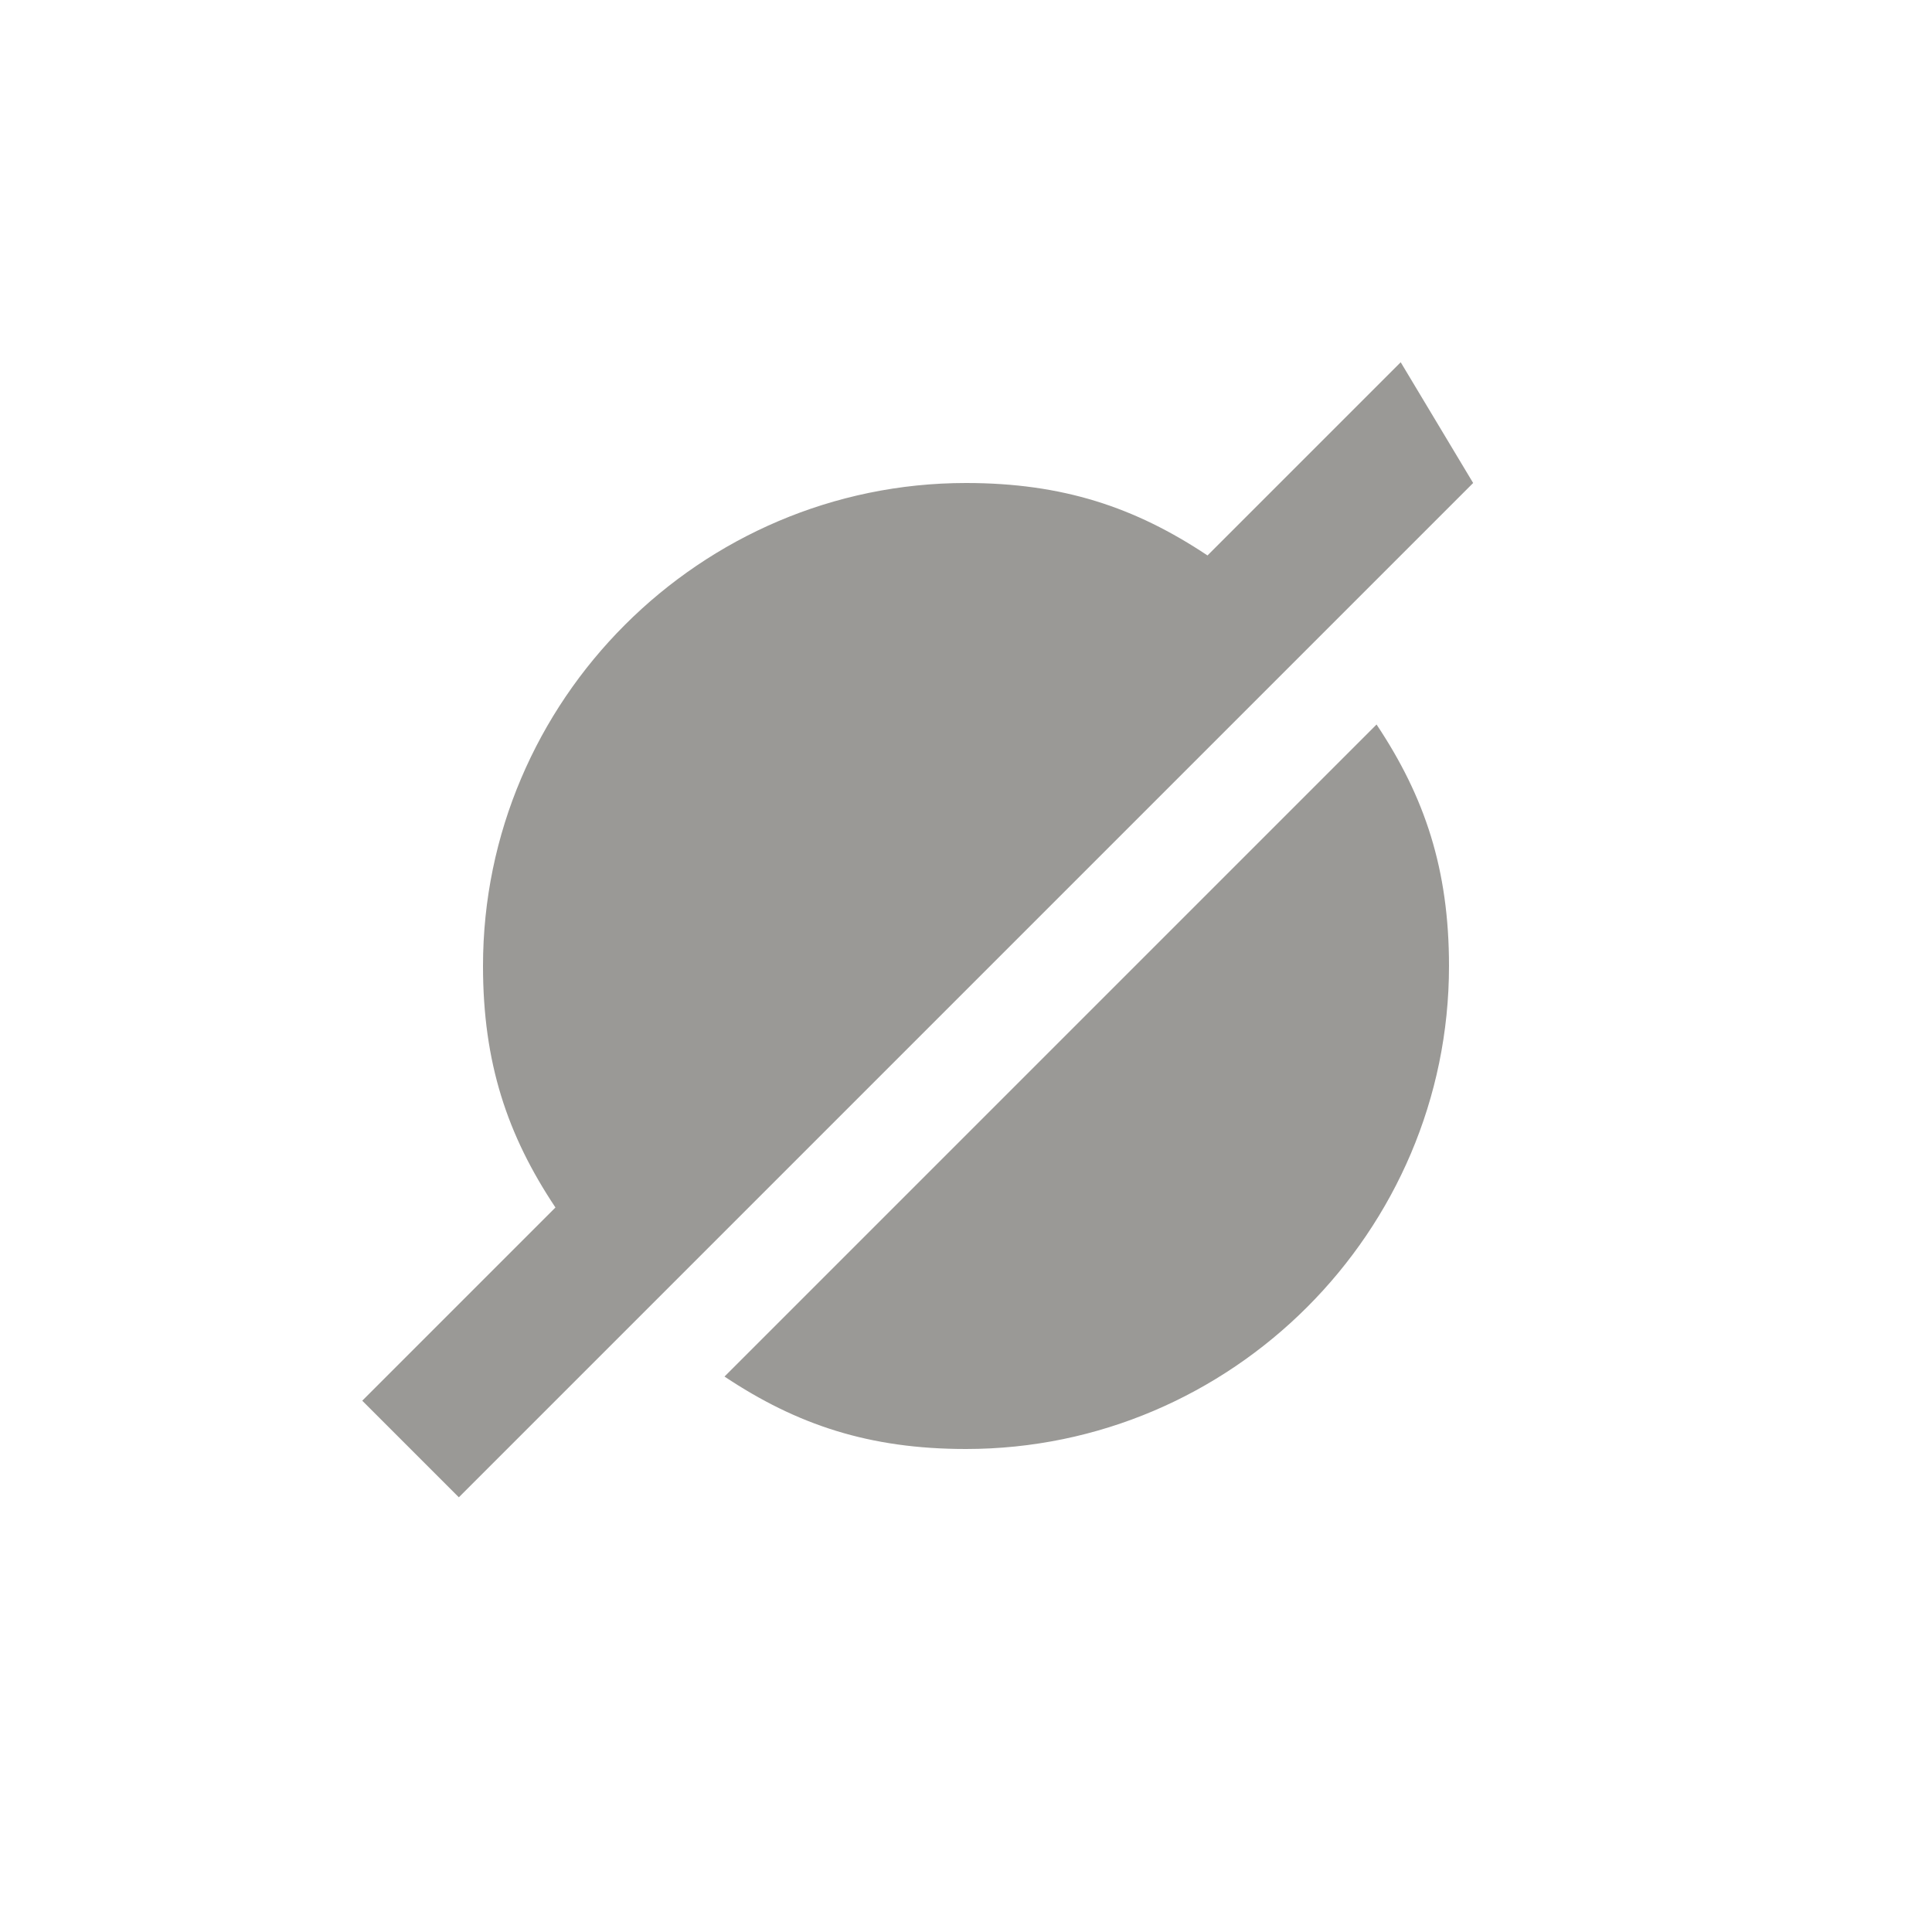
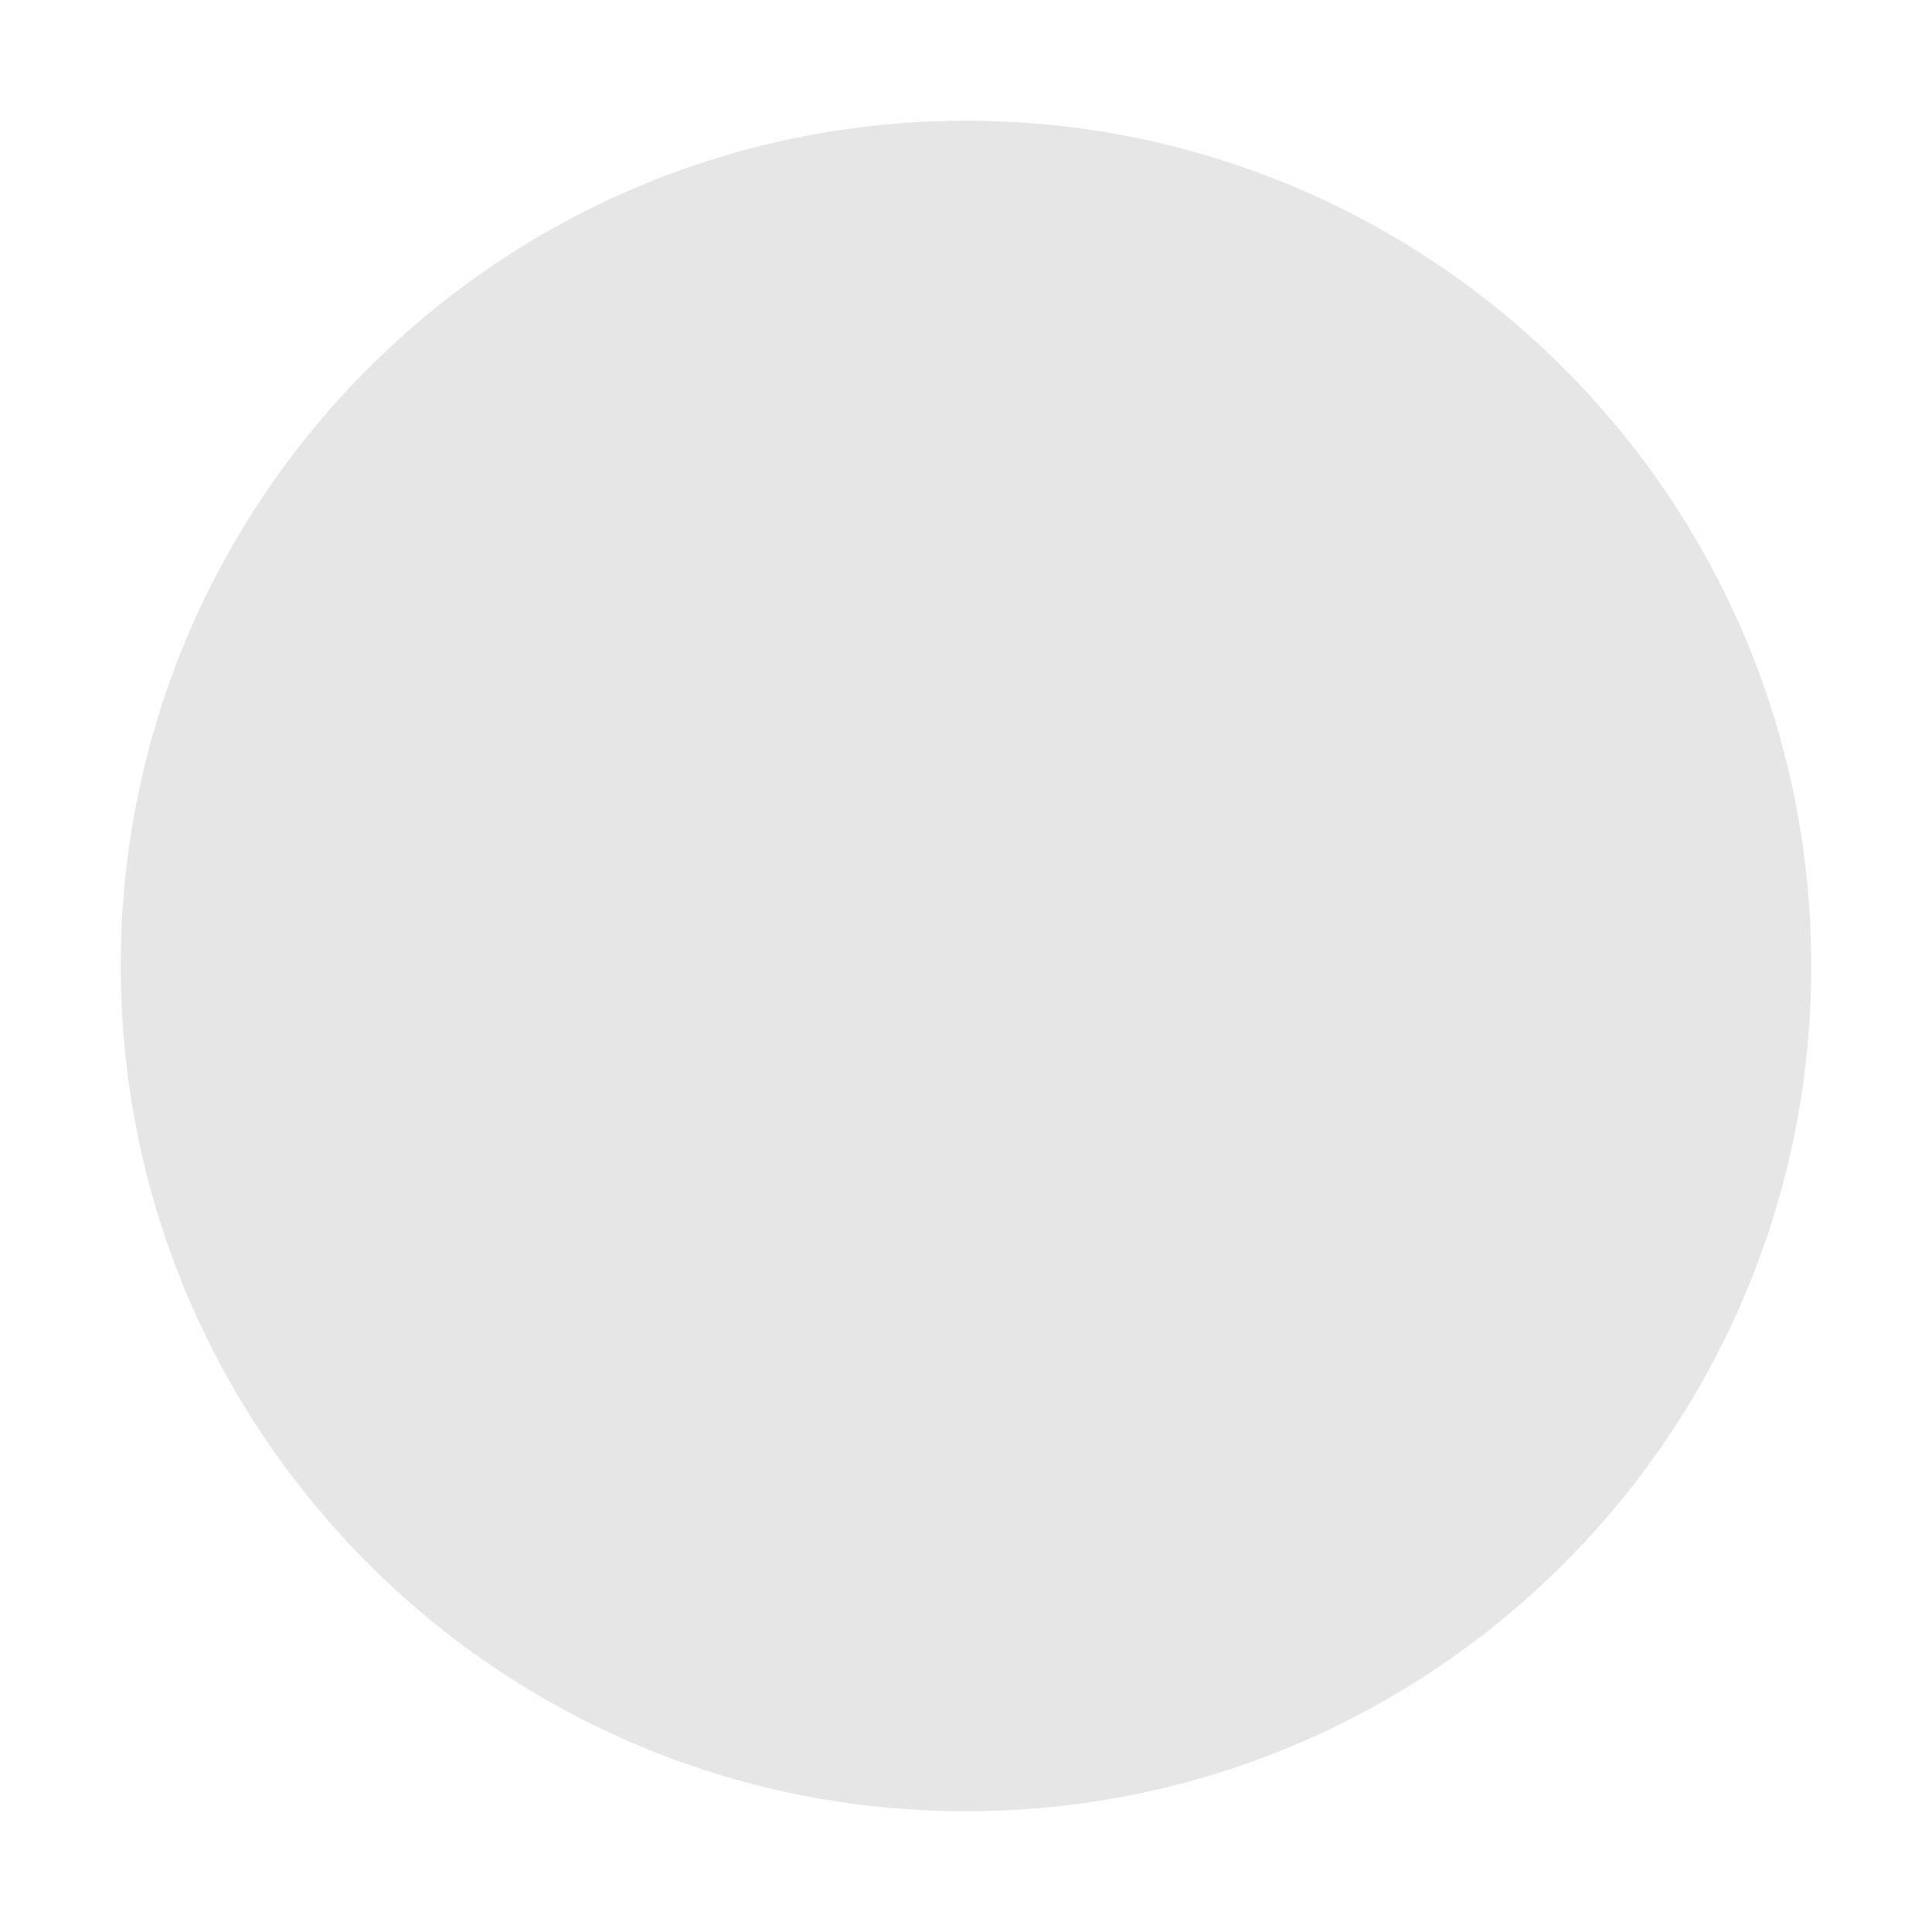
- <svg xmlns="http://www.w3.org/2000/svg" version="1.1" id="svg8" x="0px" y="0px" viewBox="0 0 8 8" style="enable-background:new 0 0 8 8;" xml:space="preserve">
-   <style type="text/css">
- 	.st0{fill:#9a9996;}
- </style>
-   <g>
-     <path class="st0" d="M5.8,1.5L5,2.3C4.7,2.1,4.4,2,4,2C2.9,2,2,2.9,2,4c0,0.4,0.1,0.7,0.3,1L1.5,5.8l0.4,0.4l4.2-4.2L5.8,1.5z" />
-     <path class="st0" d="M3,5.7C3.3,5.9,3.6,6,4,6c1.1,0,2-0.9,2-2c0-0.4-0.1-0.7-0.3-1L3,5.7z" />
-   </g>
+ <svg xmlns="http://www.w3.org/2000/svg" width="16px" height="16px" version="1.1" viewBox="0 0 16 16">
+   <path d="m15 8c0 3.867-3.133 7-7 7s-7-3.133-7-7 3.133-7 7-7 7 3.133 7 7z" fill-opacity=".1" />
</svg>
